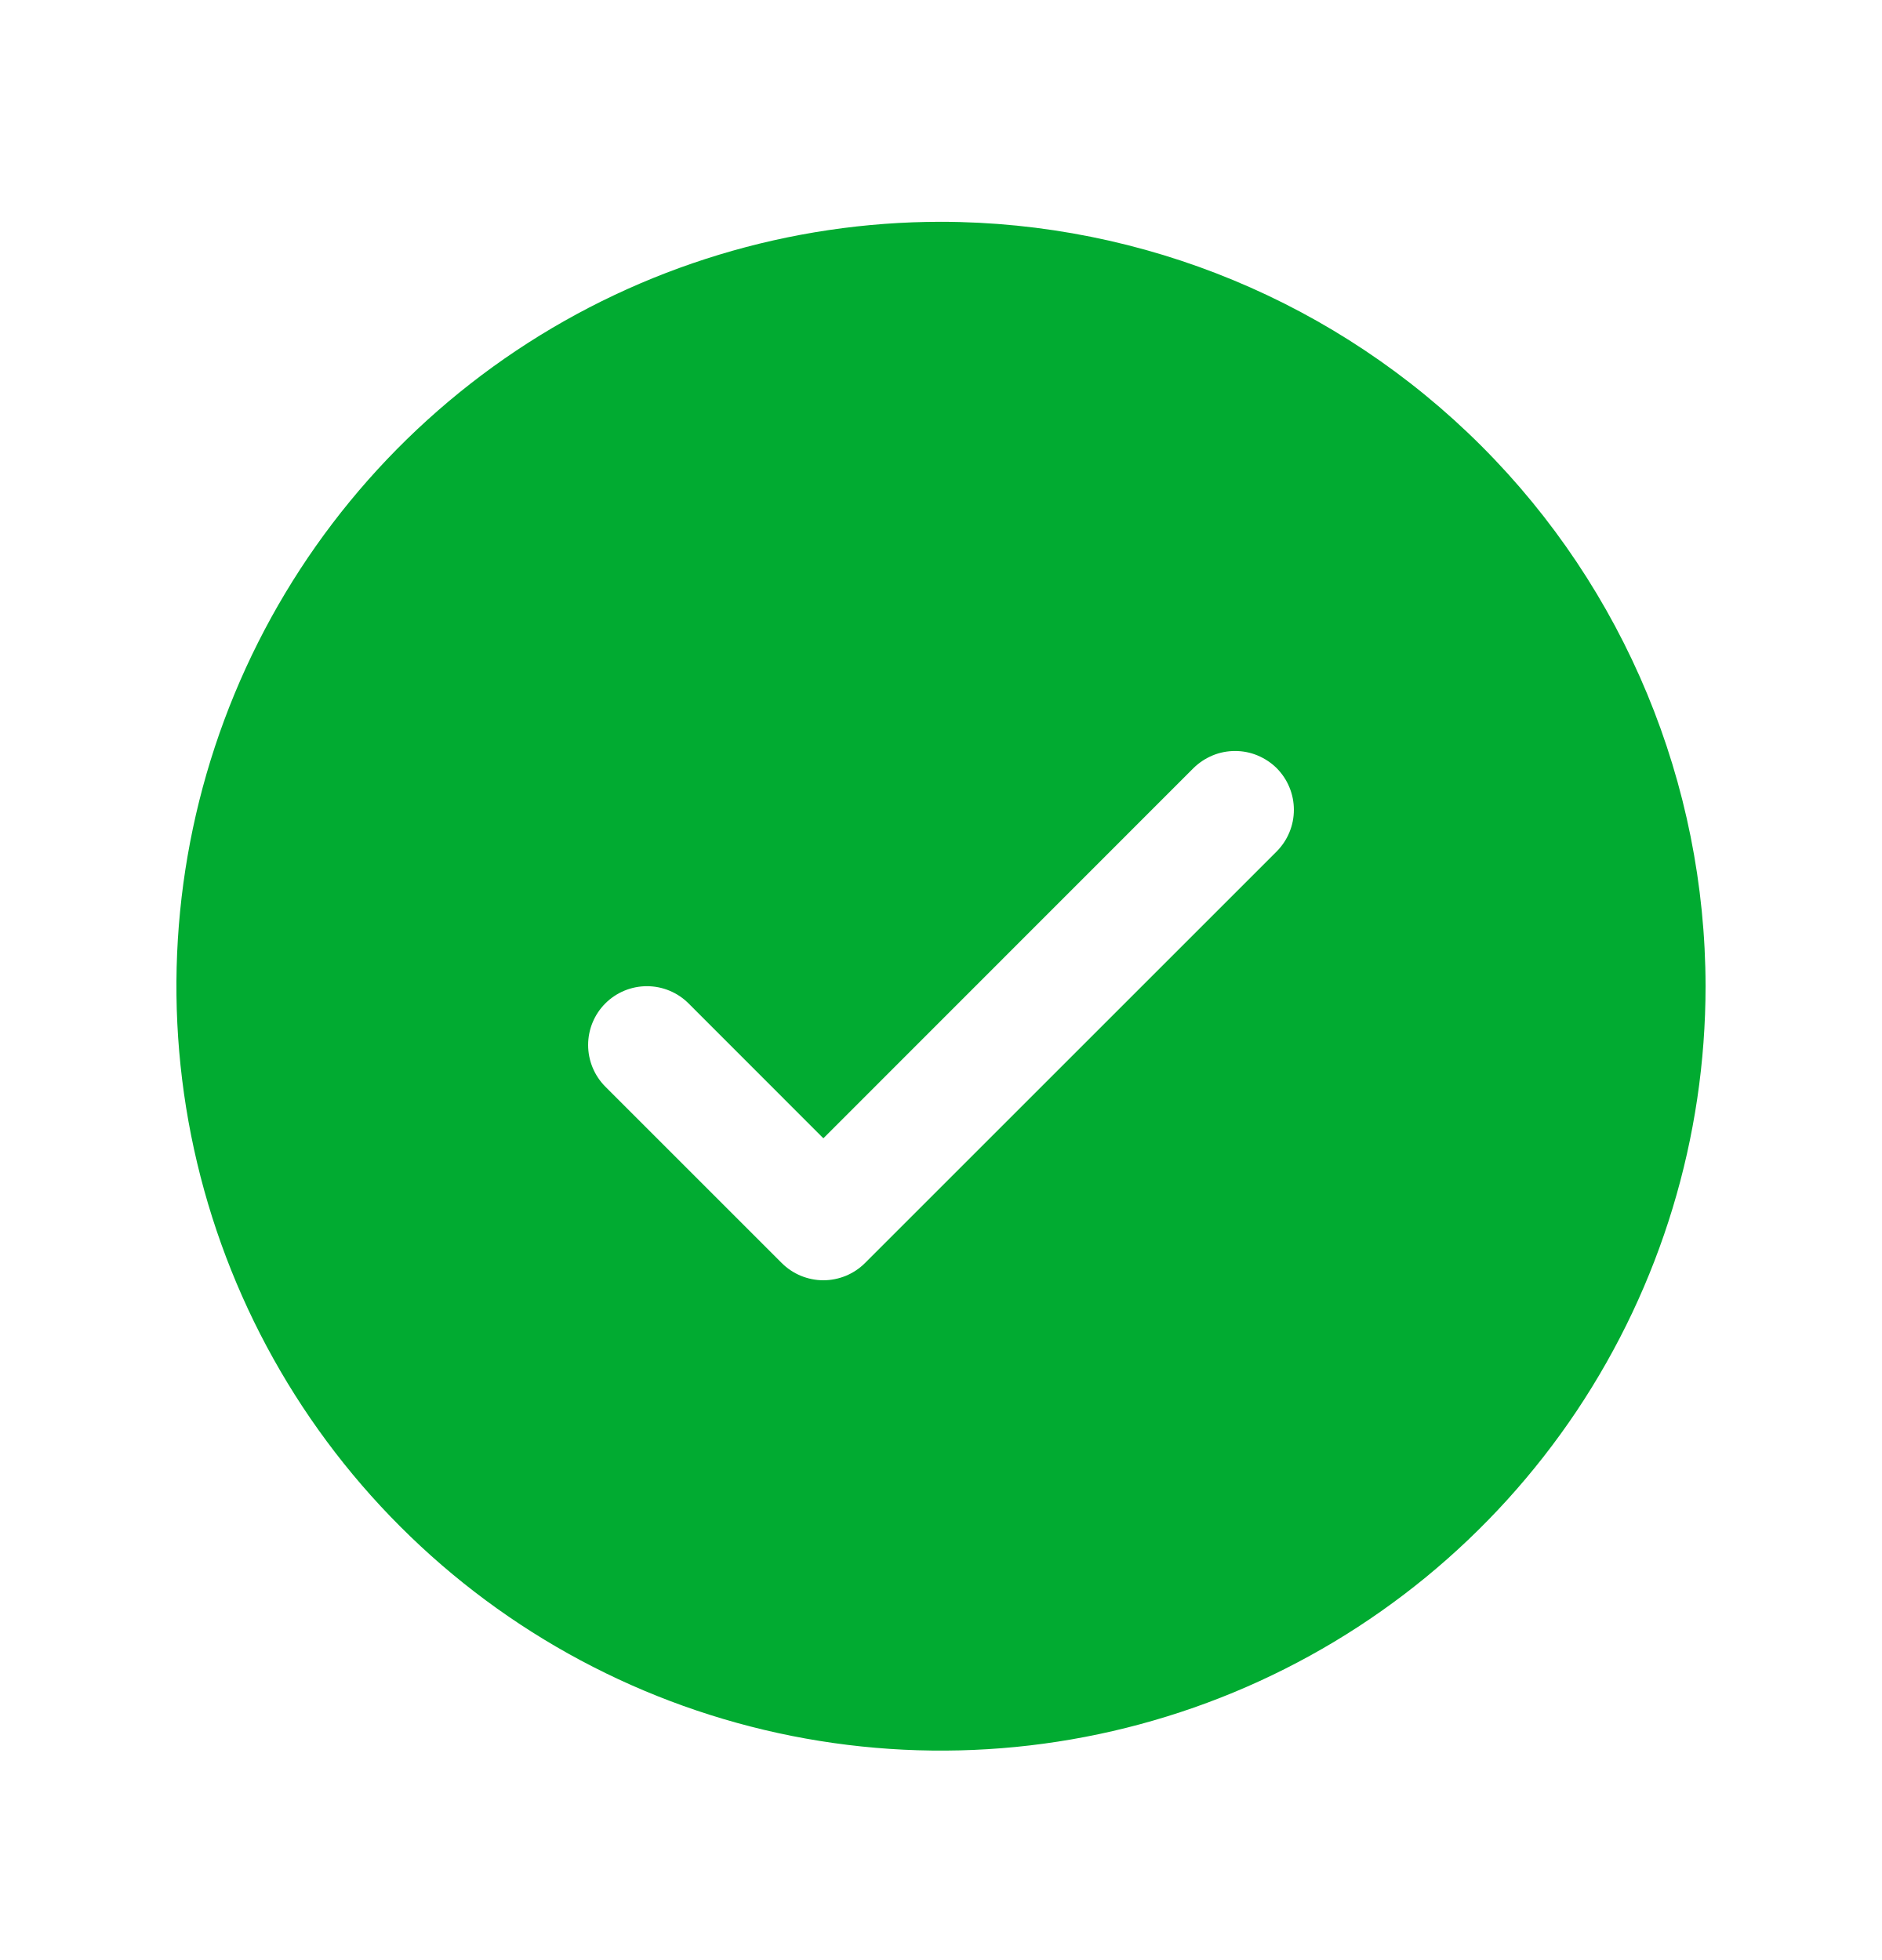
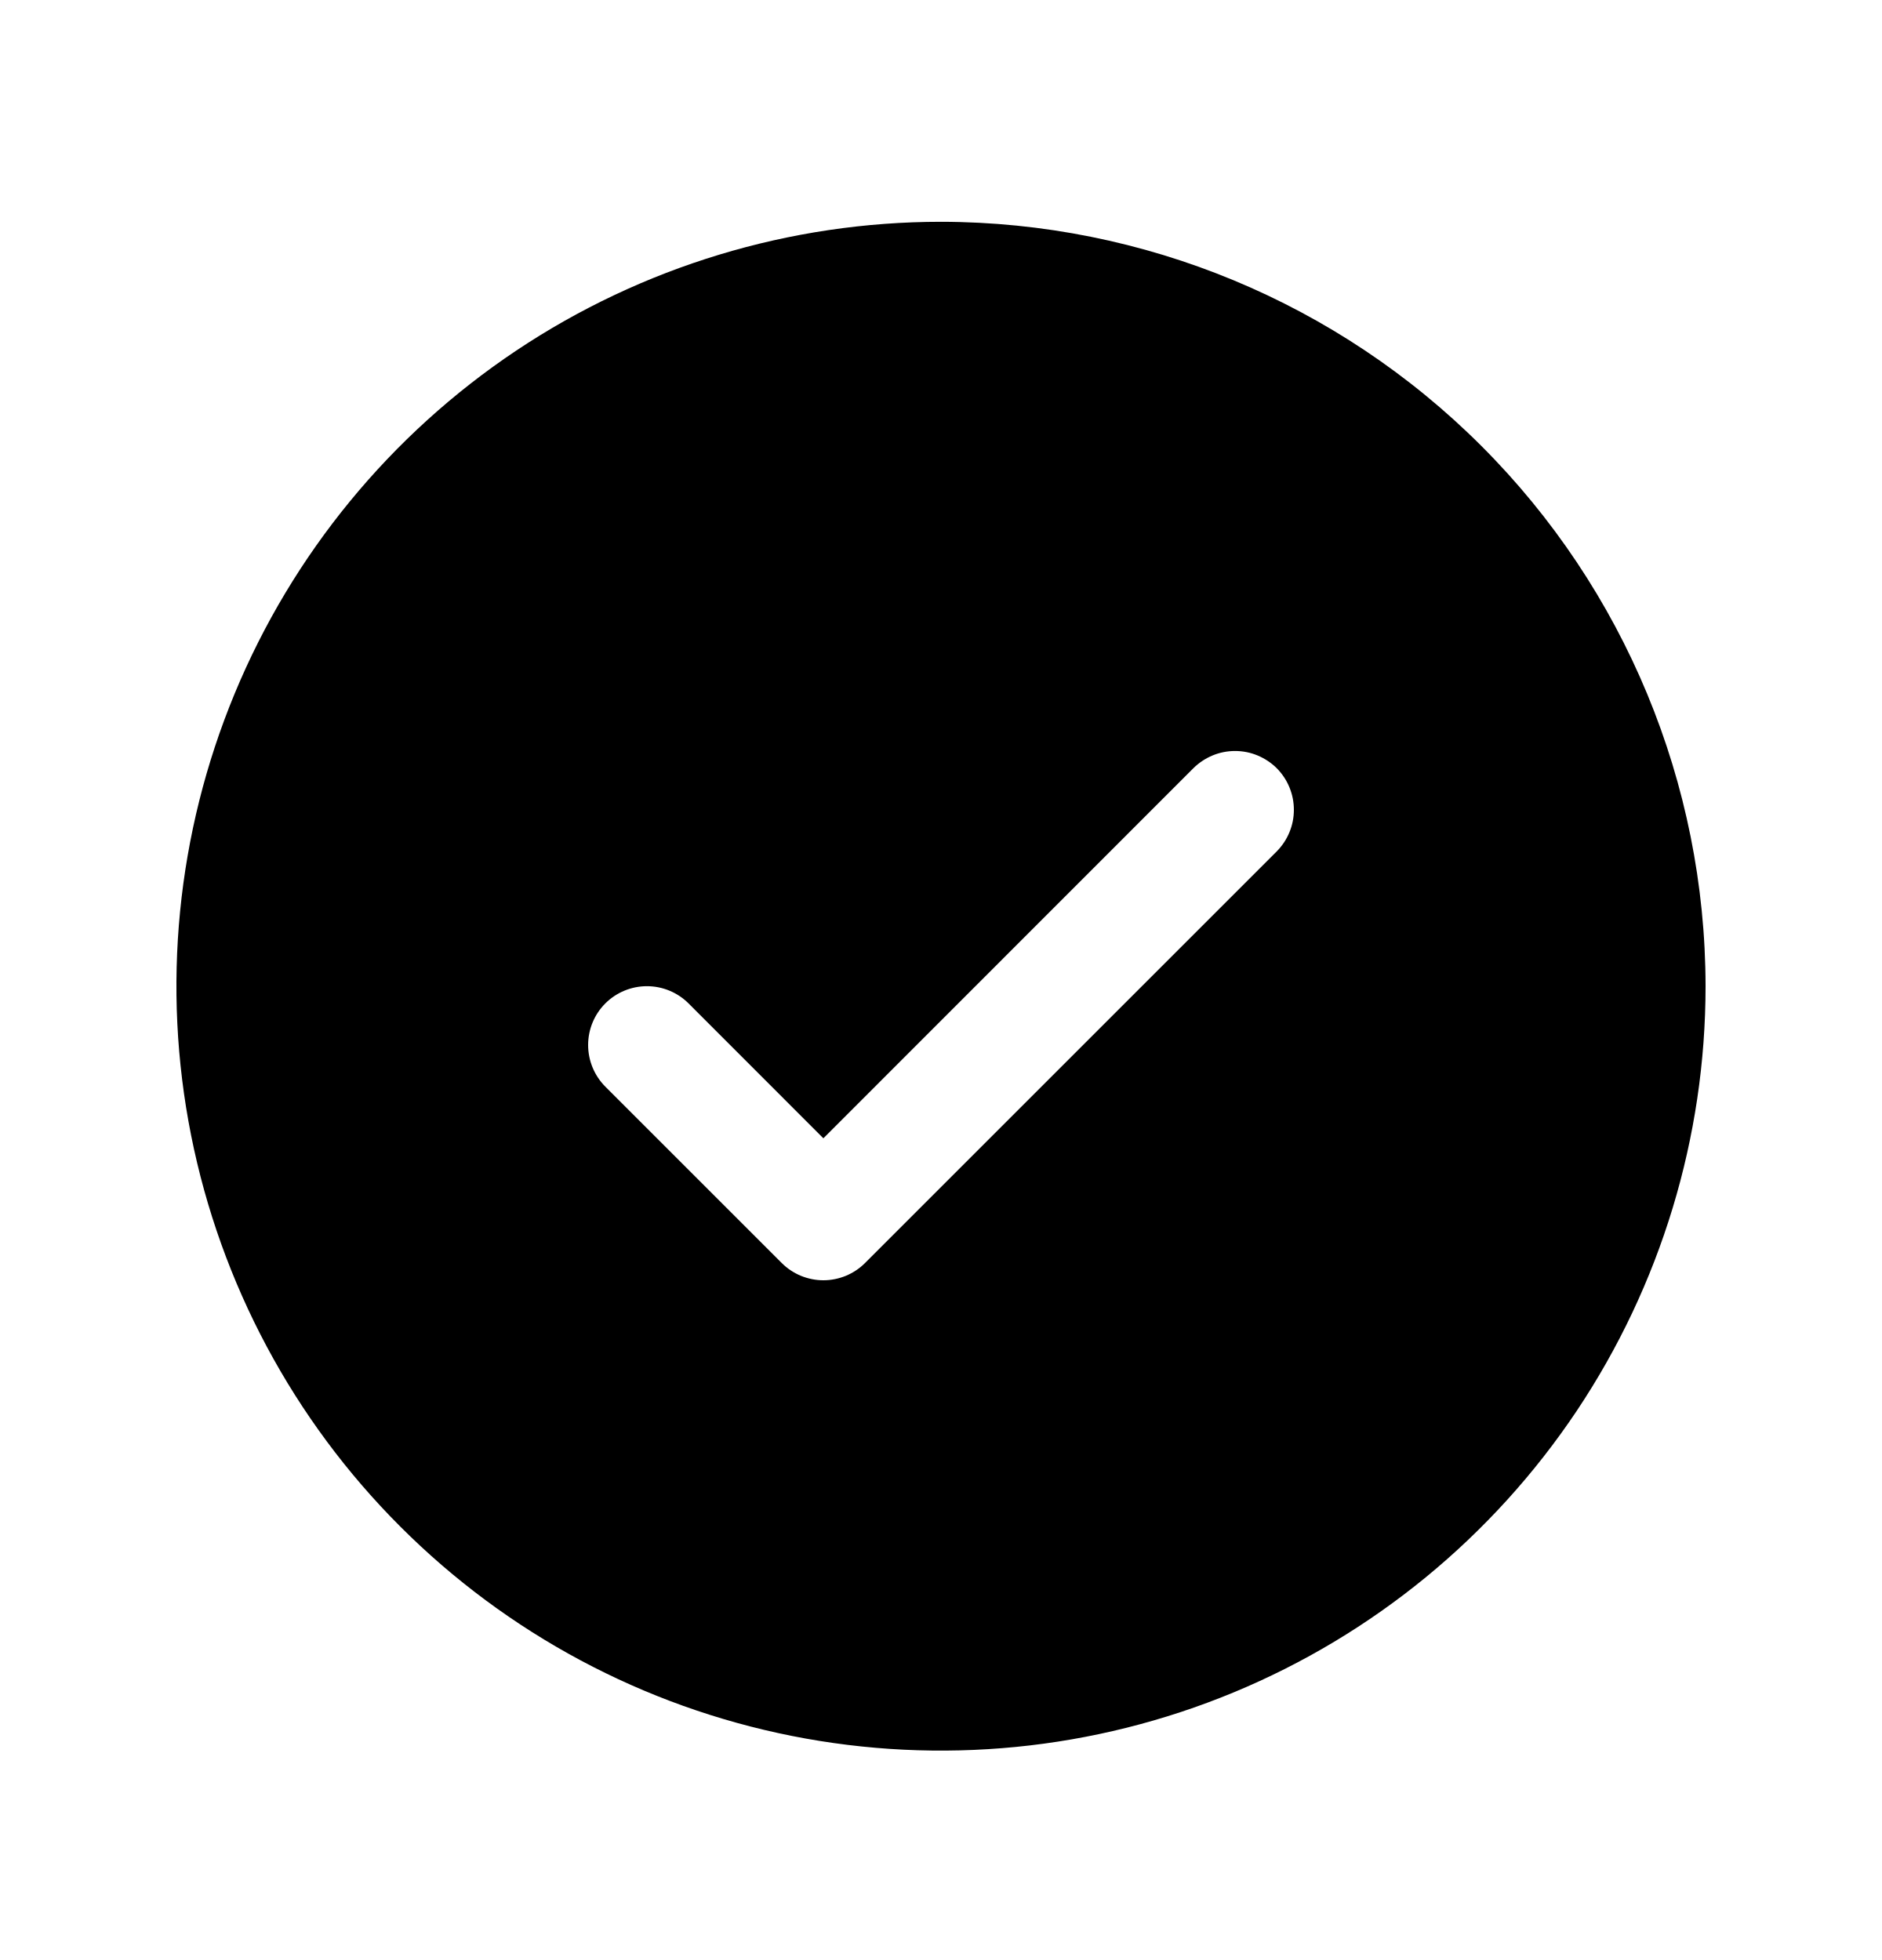
<svg xmlns="http://www.w3.org/2000/svg" width="24" height="25" viewBox="0 0 24 25" fill="none">
-   <path d="M12 2.829C10.072 2.829 8.187 3.401 6.583 4.472C4.98 5.544 3.73 7.066 2.992 8.848C2.254 10.63 2.061 12.59 2.437 14.481C2.814 16.372 3.742 18.11 5.106 19.473C6.469 20.837 8.207 21.766 10.098 22.142C11.989 22.518 13.95 22.325 15.731 21.587C17.513 20.849 19.035 19.599 20.107 17.996C21.178 16.392 21.75 14.508 21.75 12.579C21.747 9.994 20.719 7.516 18.891 5.688C17.063 3.86 14.585 2.832 12 2.829ZM16.281 10.86L11.031 16.11C10.961 16.18 10.878 16.235 10.787 16.273C10.696 16.31 10.599 16.33 10.5 16.33C10.401 16.33 10.304 16.31 10.213 16.273C10.122 16.235 10.039 16.18 9.969 16.11L7.719 13.86C7.579 13.719 7.5 13.528 7.5 13.329C7.5 13.13 7.579 12.939 7.719 12.799C7.86 12.658 8.051 12.579 8.25 12.579C8.449 12.579 8.64 12.658 8.781 12.799L10.5 14.519L15.219 9.798C15.289 9.729 15.372 9.674 15.463 9.636C15.554 9.598 15.652 9.579 15.75 9.579C15.849 9.579 15.946 9.598 16.037 9.636C16.128 9.674 16.211 9.729 16.281 9.798C16.35 9.868 16.406 9.951 16.443 10.042C16.481 10.133 16.5 10.231 16.5 10.329C16.5 10.428 16.481 10.525 16.443 10.616C16.406 10.707 16.35 10.79 16.281 10.86Z" fill="#01AB31" />
+   <path d="M12 2.829C10.072 2.829 8.187 3.401 6.583 4.472C4.98 5.544 3.73 7.066 2.992 8.848C2.254 10.63 2.061 12.59 2.437 14.481C2.814 16.372 3.742 18.11 5.106 19.473C6.469 20.837 8.207 21.766 10.098 22.142C11.989 22.518 13.95 22.325 15.731 21.587C17.513 20.849 19.035 19.599 20.107 17.996C21.178 16.392 21.75 14.508 21.75 12.579C21.747 9.994 20.719 7.516 18.891 5.688C17.063 3.86 14.585 2.832 12 2.829ZM16.281 10.86L11.031 16.11C10.961 16.18 10.878 16.235 10.787 16.273C10.696 16.31 10.599 16.33 10.5 16.33C10.401 16.33 10.304 16.31 10.213 16.273C10.122 16.235 10.039 16.18 9.969 16.11L7.719 13.86C7.579 13.719 7.5 13.528 7.5 13.329C7.5 13.13 7.579 12.939 7.719 12.799C7.86 12.658 8.051 12.579 8.25 12.579C8.449 12.579 8.64 12.658 8.781 12.799L10.5 14.519L15.219 9.798C15.289 9.729 15.372 9.674 15.463 9.636C15.554 9.598 15.652 9.579 15.75 9.579C15.849 9.579 15.946 9.598 16.037 9.636C16.128 9.674 16.211 9.729 16.281 9.798C16.35 9.868 16.406 9.951 16.443 10.042C16.481 10.133 16.5 10.231 16.5 10.329C16.5 10.428 16.481 10.525 16.443 10.616C16.406 10.707 16.35 10.79 16.281 10.86Z" fill="currentColor" />
</svg>
